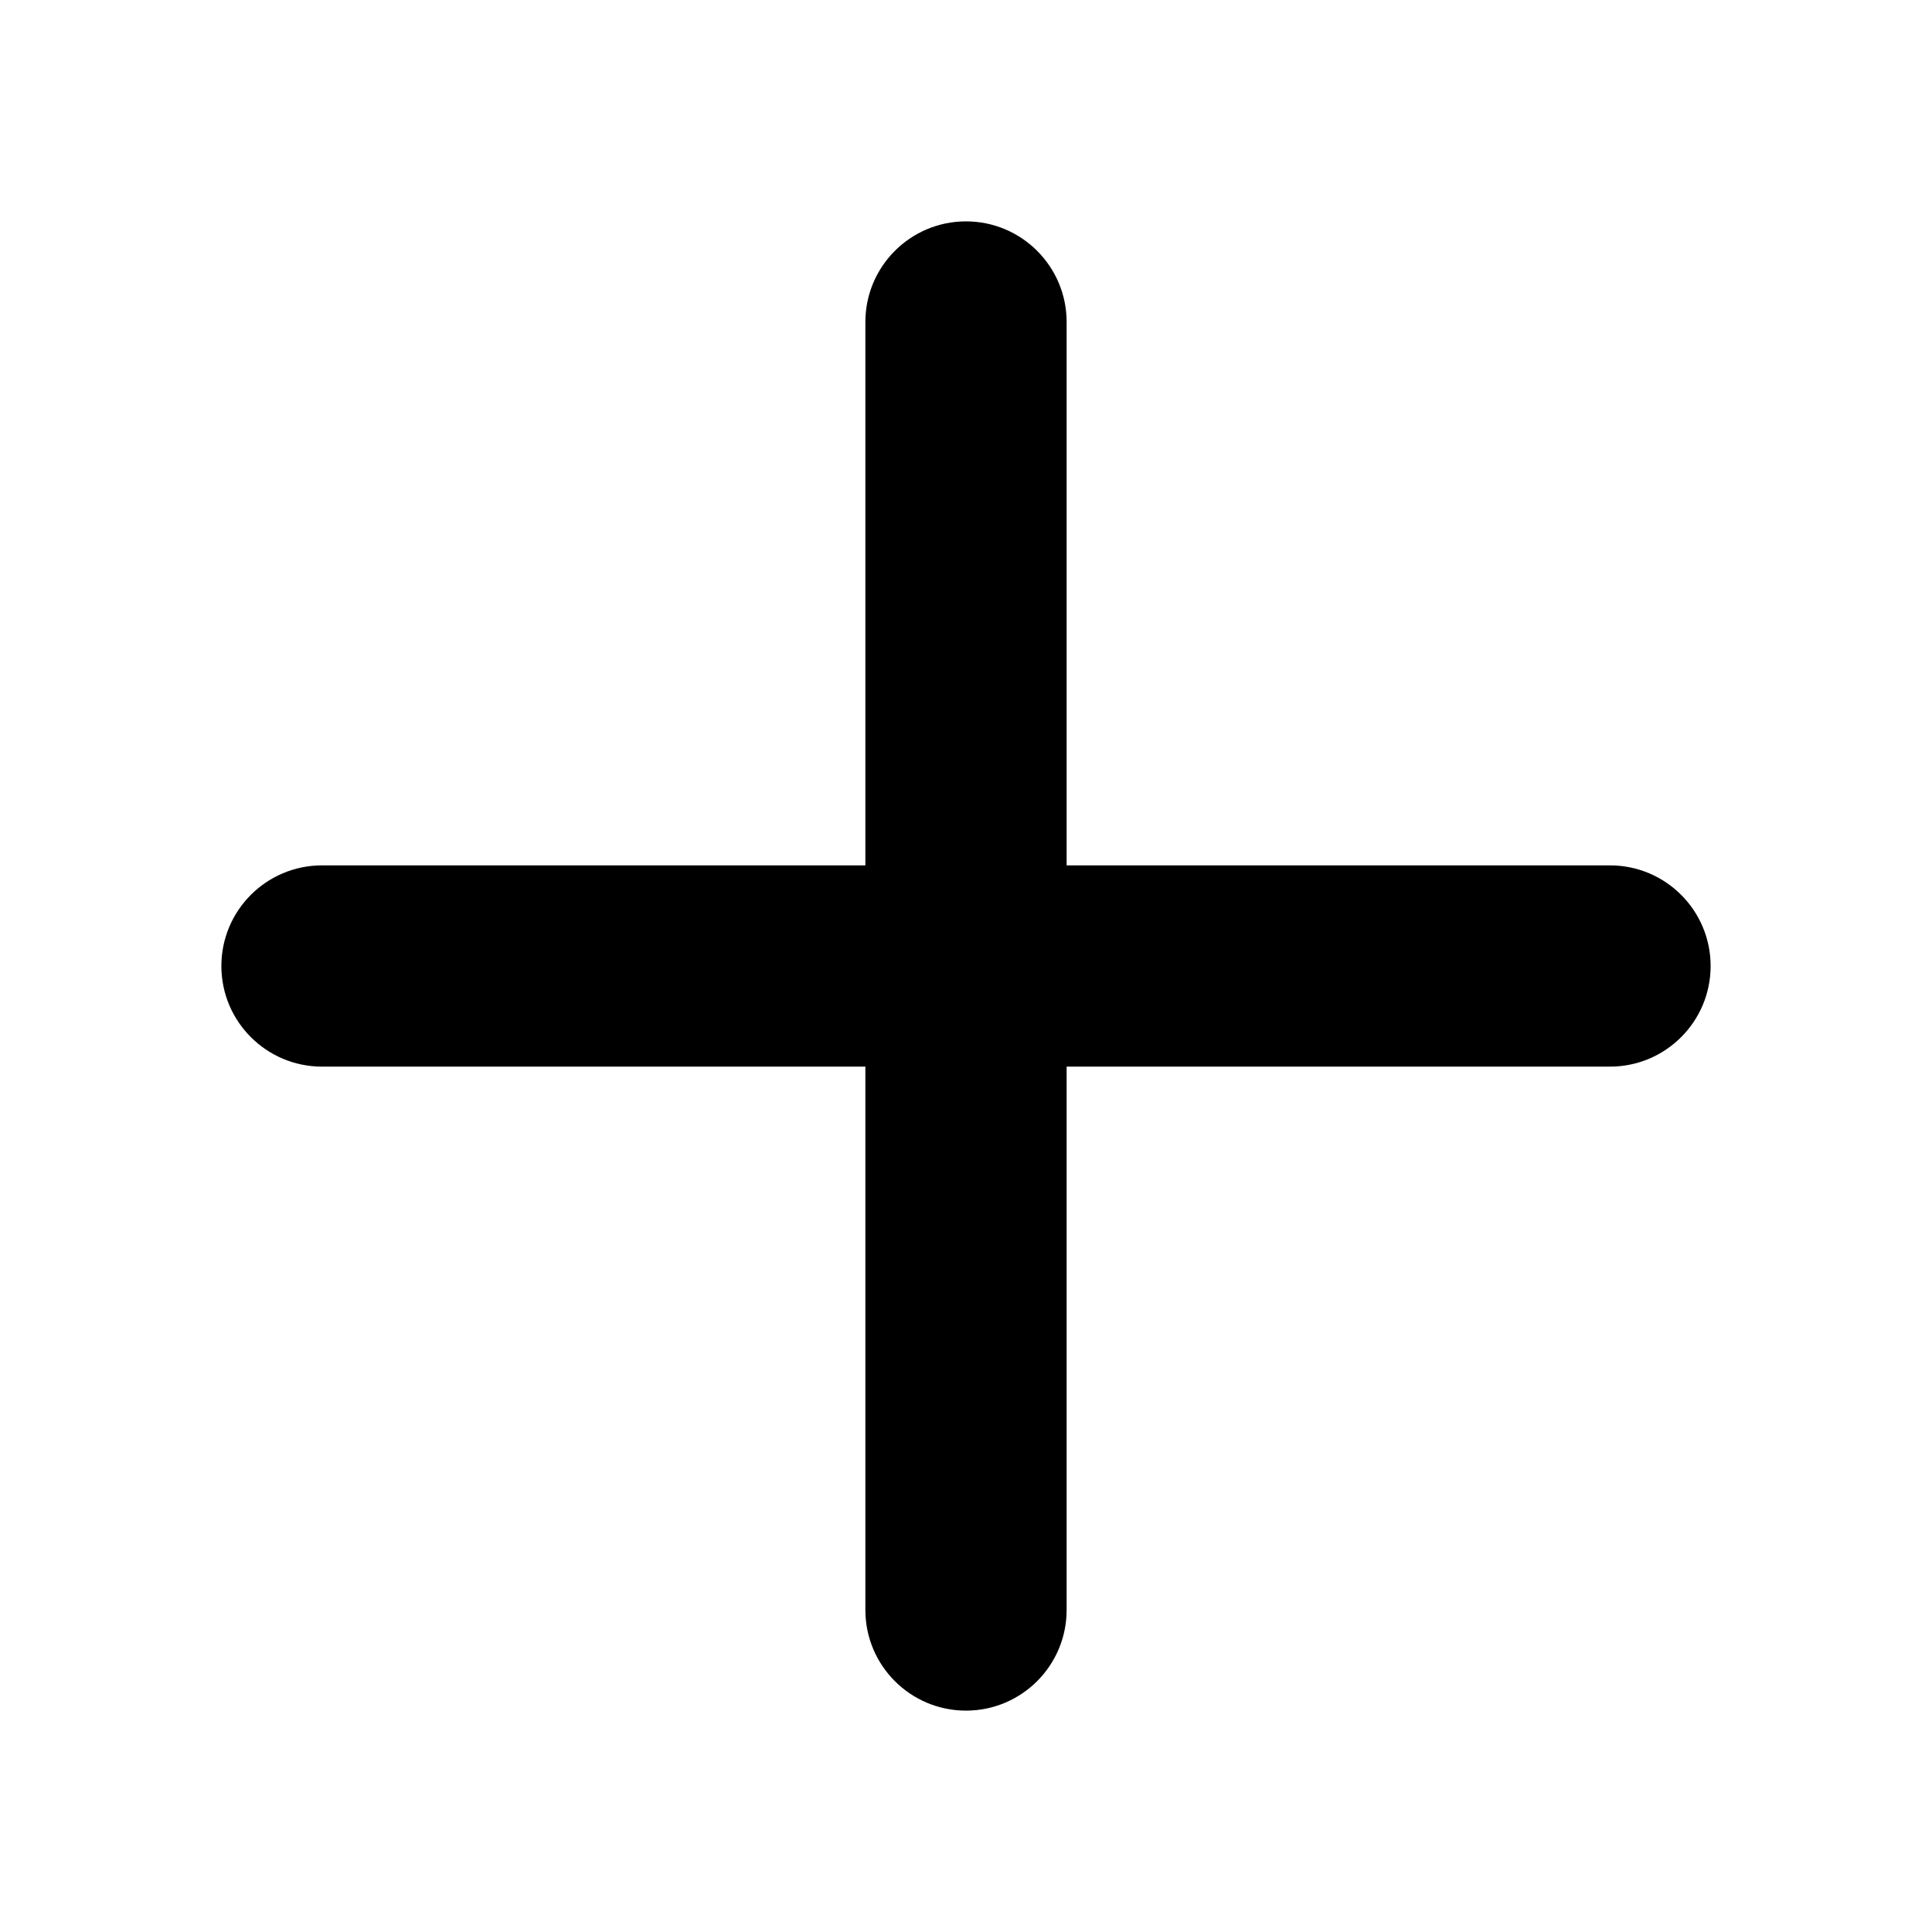
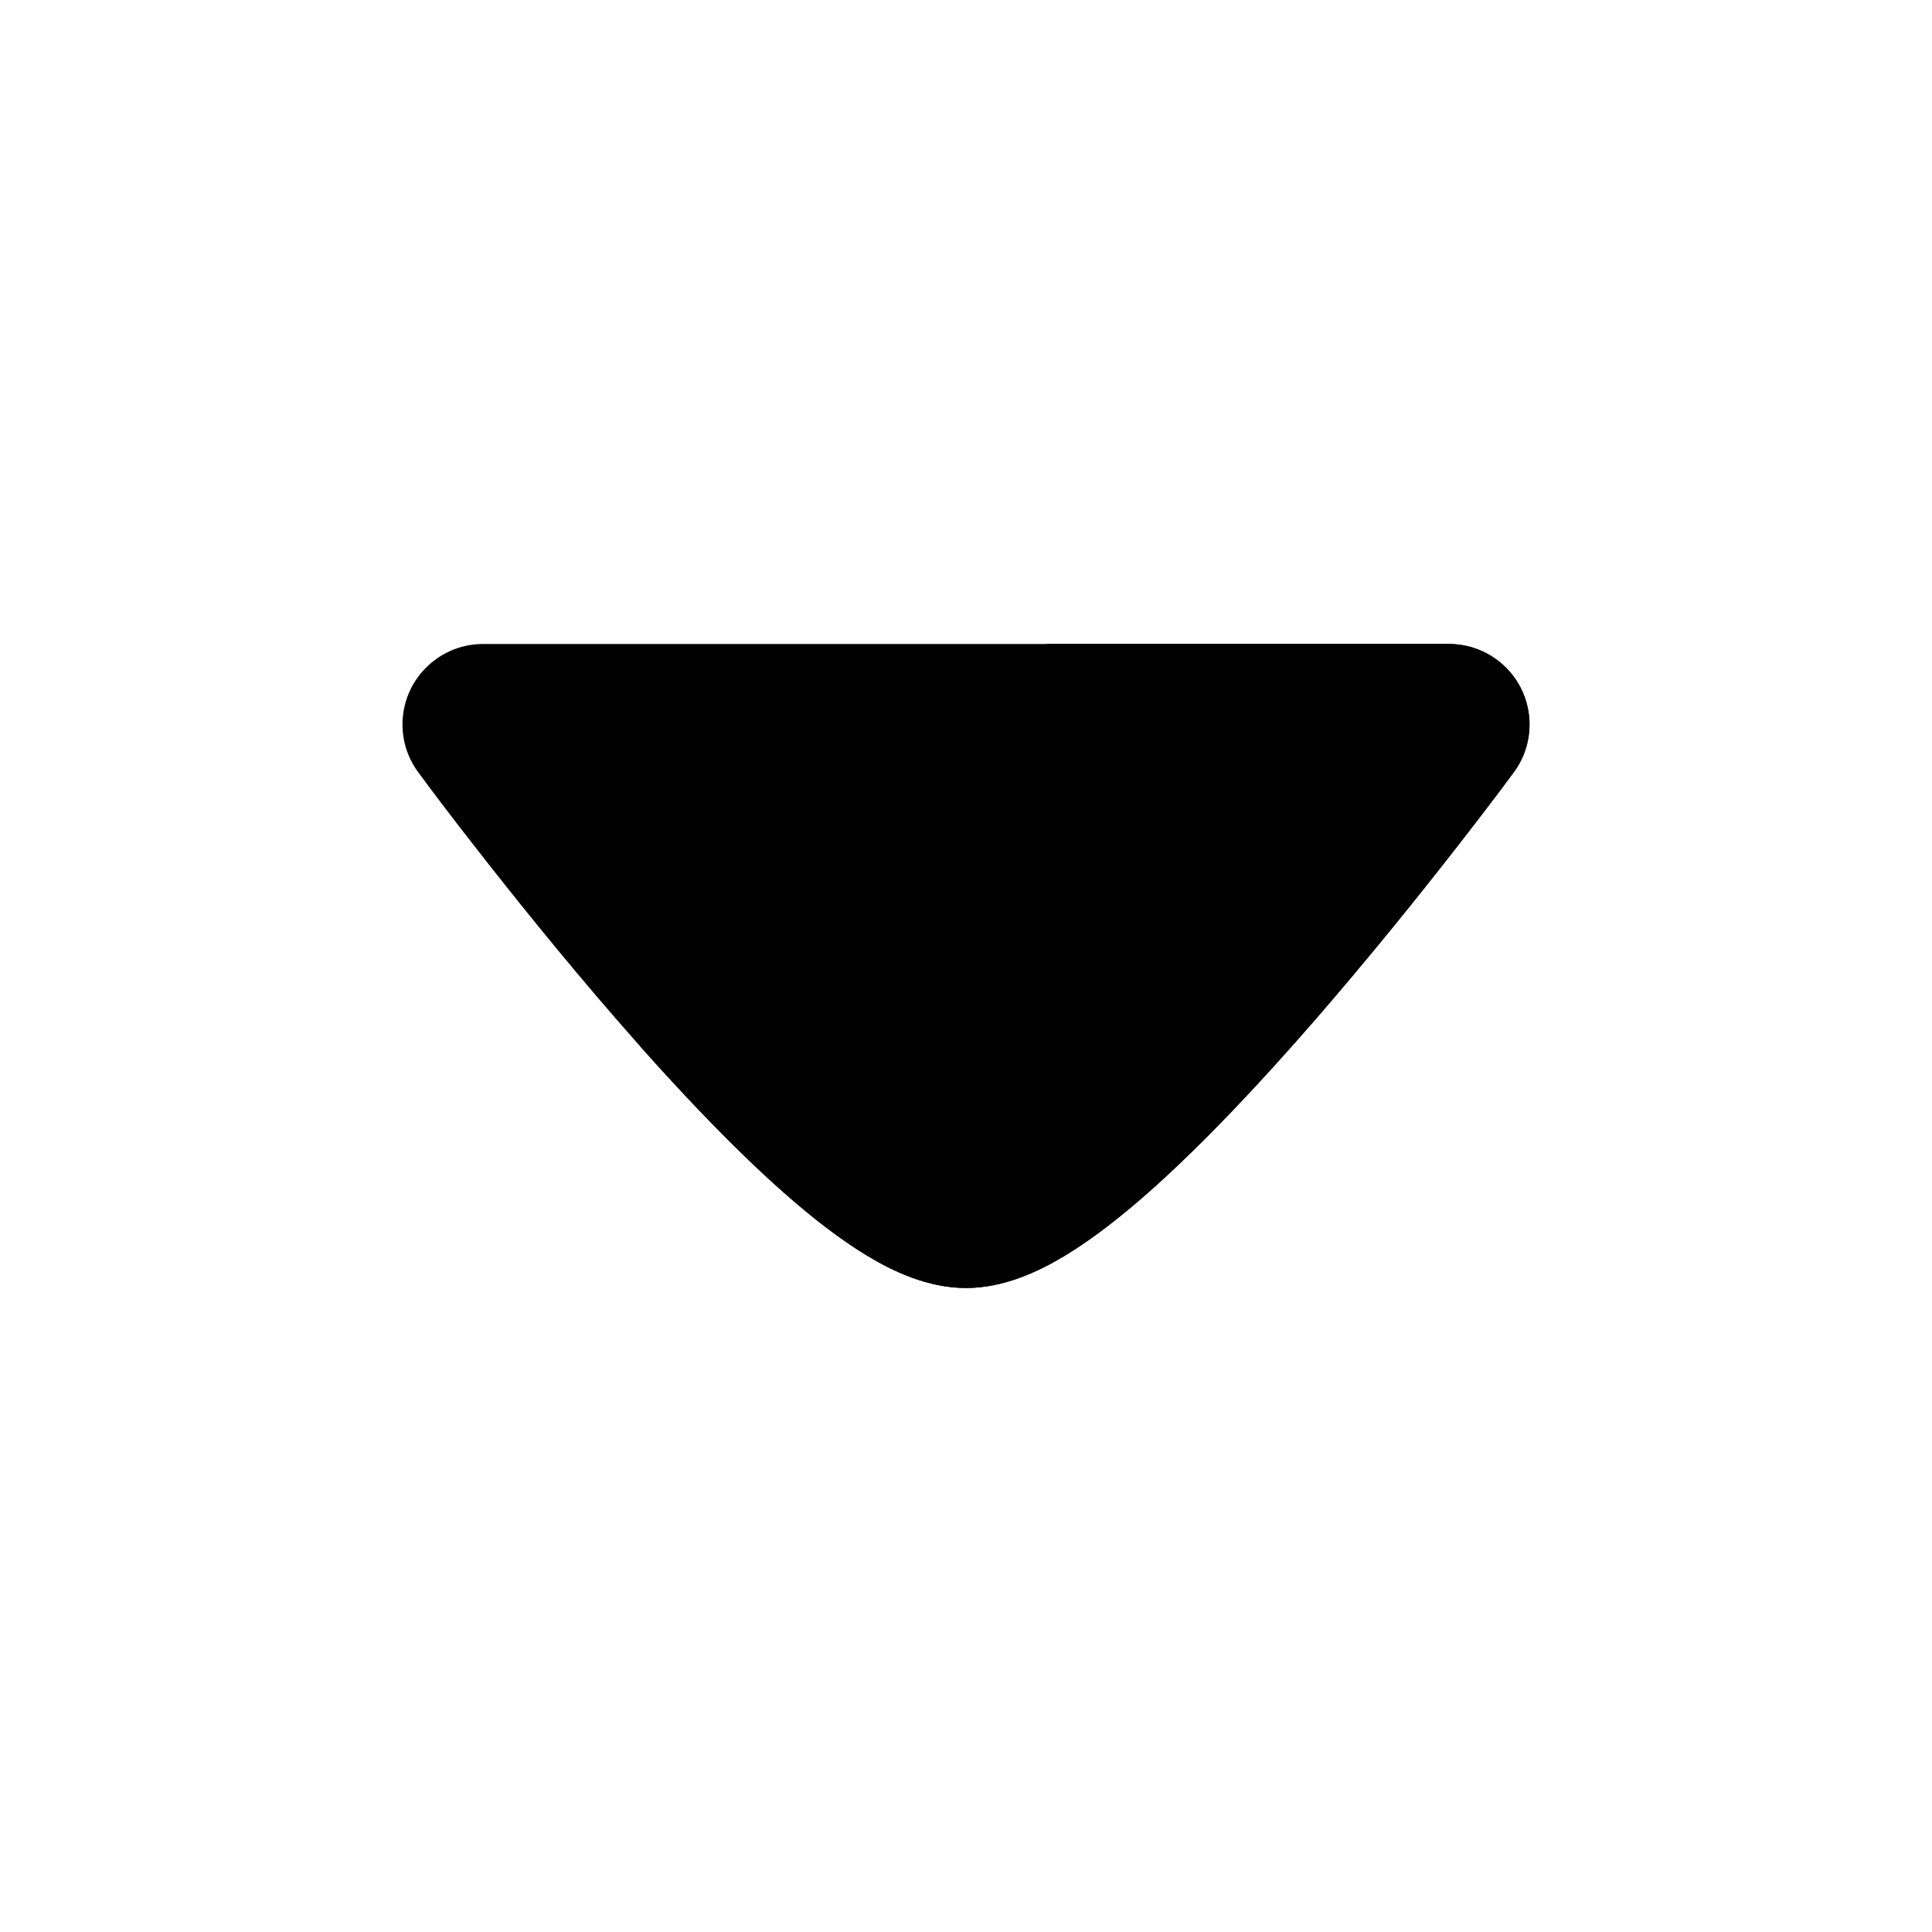
<svg xmlns="http://www.w3.org/2000/svg" width="24" height="24" viewBox="0 0 24 24">
-   <style>
- 
-         .uk-accordion-icon svg &gt; [class*='line-'] {
-         transition: 0.2s ease-out;
-         transition-property: transform, opacity;
-         transform-origin: center;
-         }
- 
-         [aria-expanded="true"] .uk-accordion-icon svg &gt; .line-1 {
-         transform: rotate(-45deg);
-         opacity: 0;
-         }
- 
-         [aria-expanded="true"] .uk-accordion-icon svg &gt; .line-2 { transform: rotate(90deg); }
- 
-     </style>
-   <path class="pr-icon-bulk-primary line-2" d="M12 2.75C12.69 2.75 13.25 3.31 13.25 4V20C13.25 20.69 12.69 21.25 12 21.25C11.31 21.25 10.75 20.69 10.75 20V4C10.75 3.31 11.31 2.75 12 2.75Z" />
-   <path class="pr-icon-bulk-secondary line-1" d="M4 10.75H20C20.69 10.75 21.25 11.31 21.25 12C21.25 12.69 20.69 13.25 20 13.25H4C3.31 13.25 2.75 12.69 2.75 12C2.75 11.31 3.31 10.75 4 10.75Z" />
+   <path class="pr-icon-bulk-secondary chevron" d="M18.593 8.195C19.038 8.522 19.133 9.148 18.805 9.593C18.551 9.938 18.296 10.267 18.073 10.553C17.628 11.124 17.014 11.888 16.348 12.656C15.686 13.418 14.952 14.206 14.267 14.812C13.925 15.114 13.572 15.391 13.228 15.599C12.911 15.79 12.476 16 12 16C11.524 16 11.088 15.79 10.772 15.599C10.428 15.391 10.075 15.114 9.733 14.812C9.048 14.206 8.314 13.418 7.652 12.656C6.985 11.888 6.372 11.124 5.927 10.553C5.703 10.267 5.449 9.938 5.195 9.593C4.867 9.148 4.962 8.522 5.407 8.195C5.586 8.063 5.794 8 6 8L12 8L18 8C18.206 8 18.414 8.063 18.593 8.195Z" />
+   <path class="pr-icon-bulk-primary chevron" d="M18.593 8.195C19.038 8.522 19.133 9.148 18.805 9.593C18.551 9.938 18.296 10.267 18.073 10.553C17.628 11.124 17.014 11.888 16.348 12.656C15.686 13.418 14.952 14.206 14.267 14.812C13.925 15.114 13.572 15.391 13.228 15.599C12.911 15.79 12.476 16 12 16C11.524 16 11.088 15.79 10.772 15.599C10.428 15.391 10.075 15.114 9.733 14.812C9.151 14.297 8.533 13.651 7.954 13L13 8L18 8C18.206 8 18.414 8.063 18.593 8.195Z" />
</svg>
